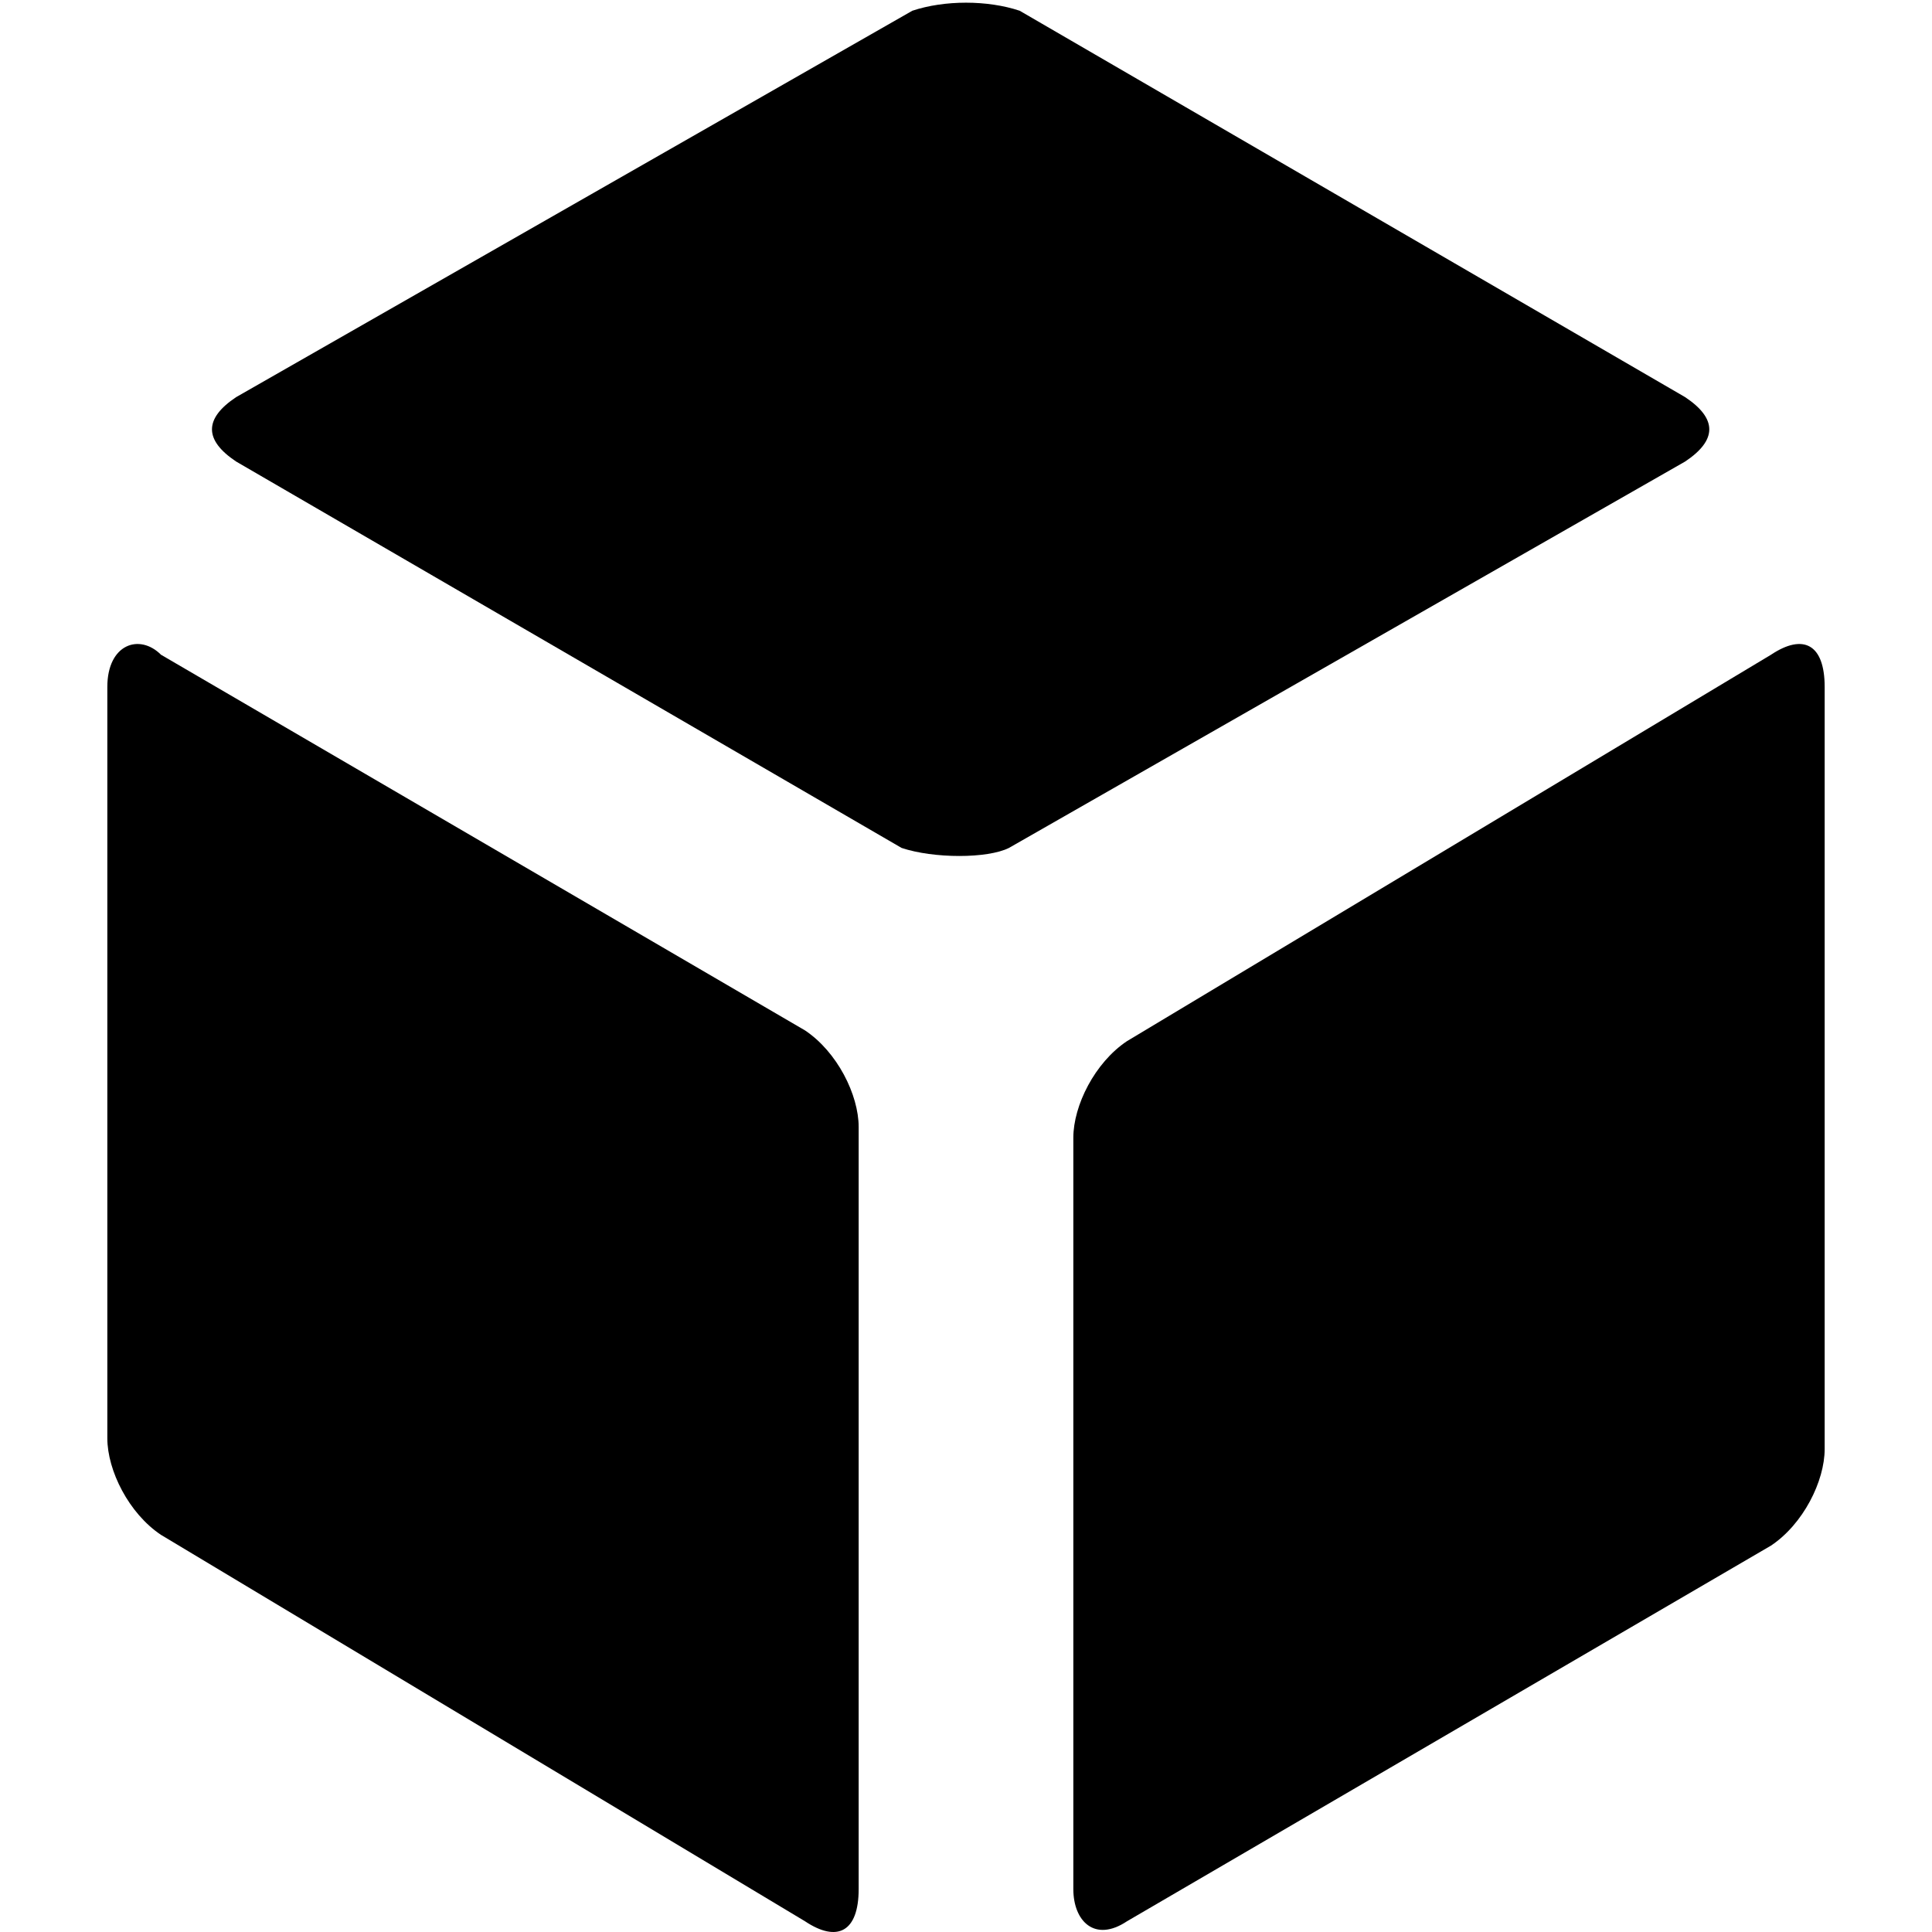
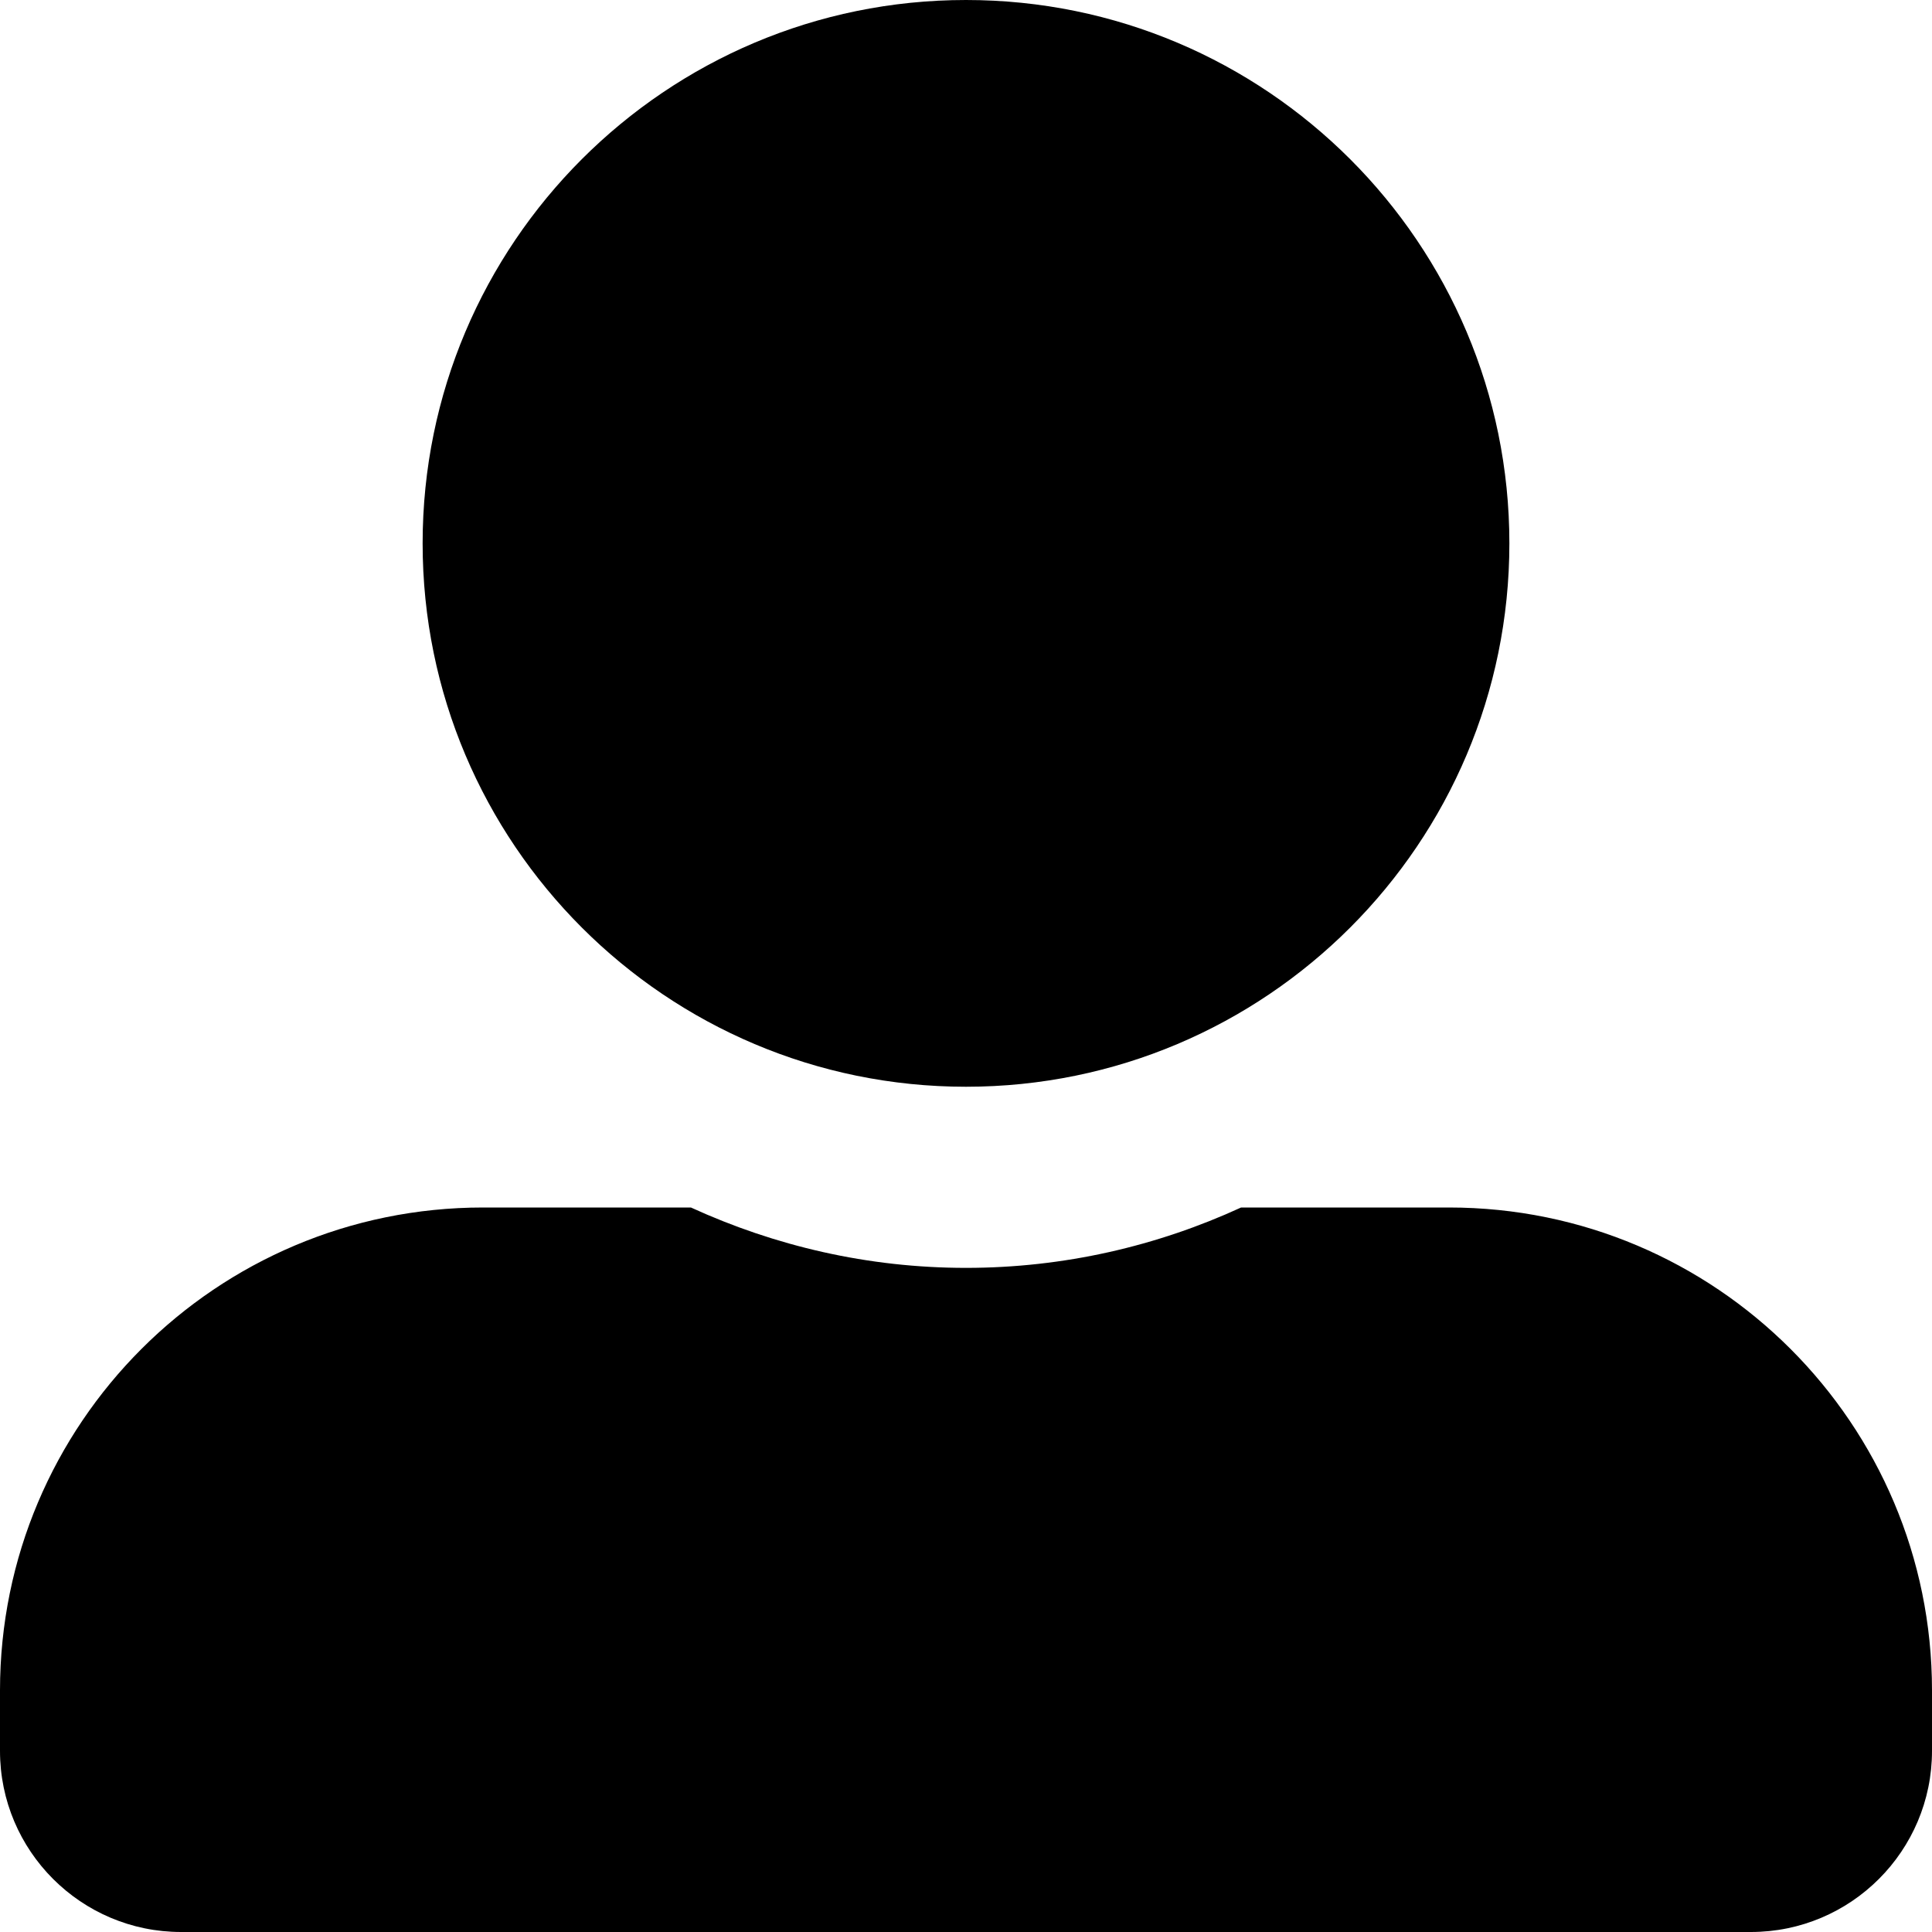
- <svg xmlns="http://www.w3.org/2000/svg" version="1.1" id="Layer_1" x="0px" y="0px" viewBox="0 0 18 18" style="enable-background:new 0 0 18 18;" xml:space="preserve">
-   <path id="Fill-3" d="M1.5,6.1C1.3,5.9,1,6,1,6.4l0,7c0,0.3,0.2,0.7,0.5,0.9l6,3.6C7.8,18.1,8,18,8,17.6l0-7.1c0-0.3-0.2-0.7-0.5-0.9  L1.5,6.1z" />
-   <path id="Fill-5" d="M10.5,17.9c-0.3,0.2-0.5,0-0.5-0.3l0-7c0-0.3,0.2-0.7,0.5-0.9l6-3.6C16.8,5.9,17,6,17,6.4l0,7.1  c0,0.3-0.2,0.7-0.5,0.9L10.5,17.9z" />
-   <path id="Fill-1" d="M2.2,3.7c-0.3,0.2-0.3,0.4,0,0.6l6.2,3.6C8.7,8,9.2,8,9.4,7.9l6.3-3.6c0.3-0.2,0.3-0.4,0-0.6L9.5,0.1  C9.2,0,8.8,0,8.5,0.1L2.2,3.7z" />
+ <svg xmlns="http://www.w3.org/2000/svg" viewBox="0 0 512 512">
+   <path d="M256 288c79.5 0 144-64.5 144-144S335.5 0 256 0 112 64.5 112 144s64.5 144 144 144zm128 32h-55.1c-22.2 10.2-46.9 16-72.9 16s-50.6-5.8-72.9-16H128C57.3 320 0 377.3 0 448v16c0 26.5 21.5 48 48 48h416c26.5 0 48-21.5 48-48v-16c0-70.7-57.3-128-128-128z" />
</svg>
